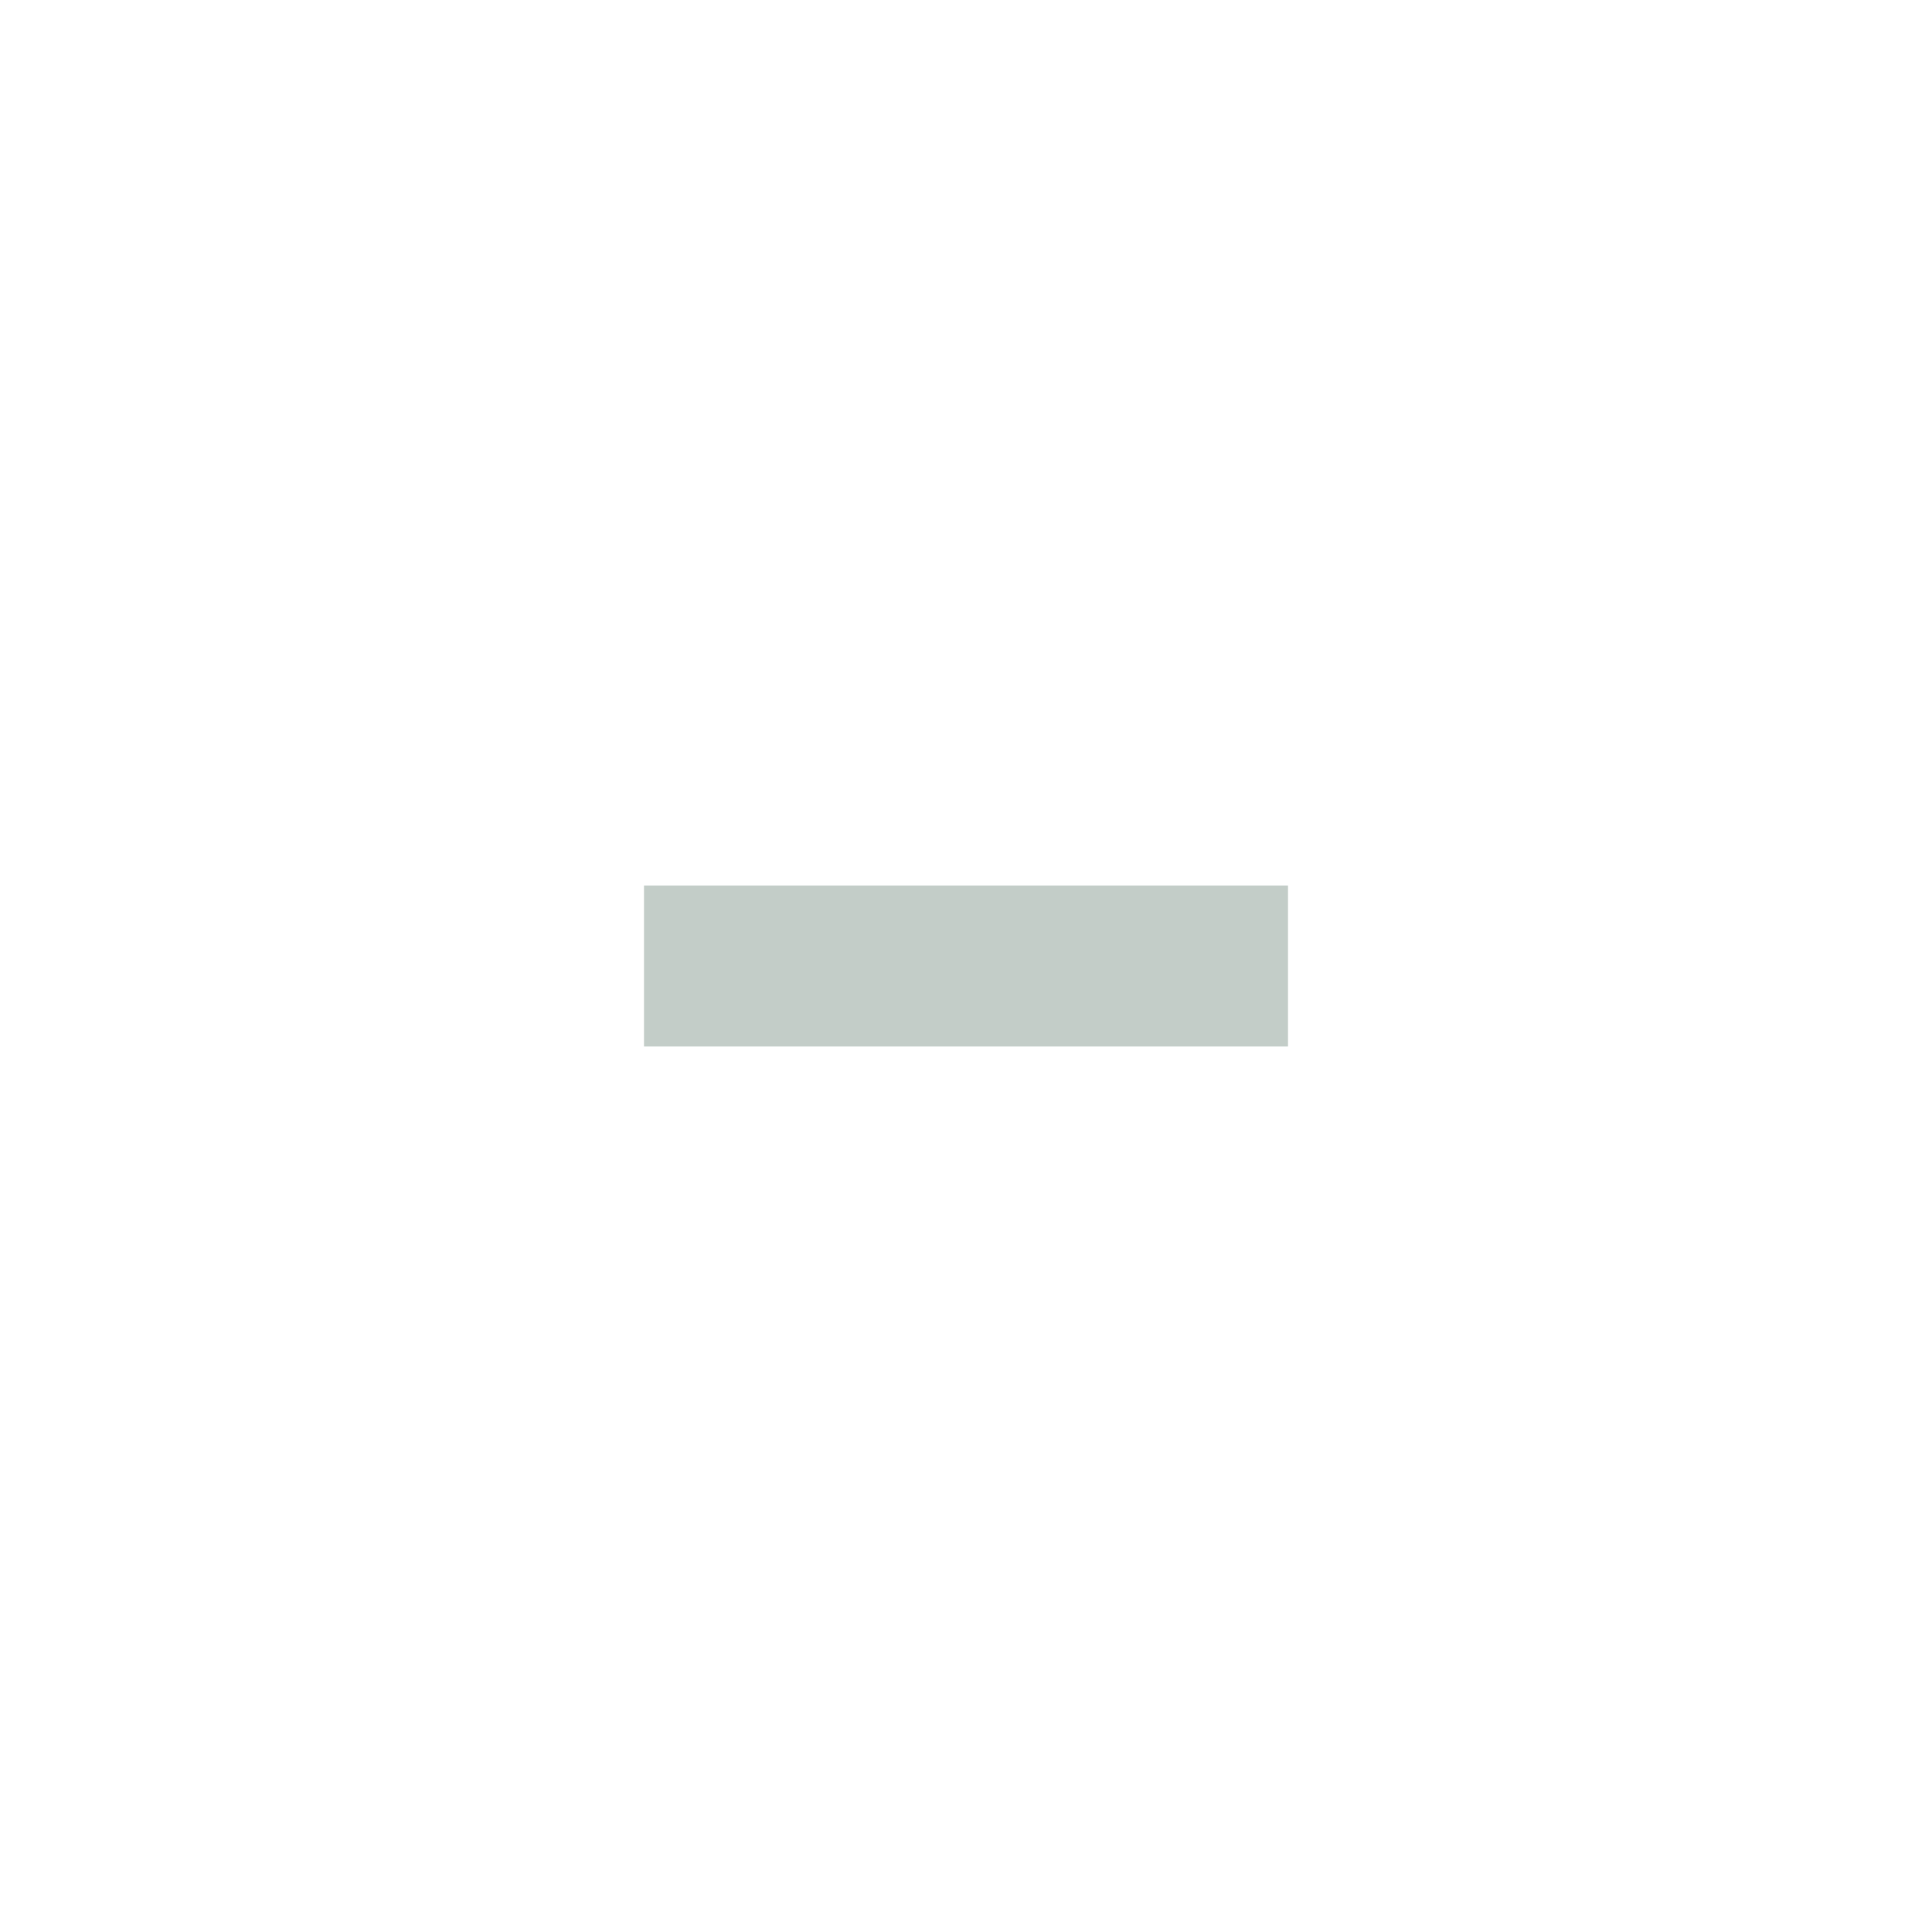
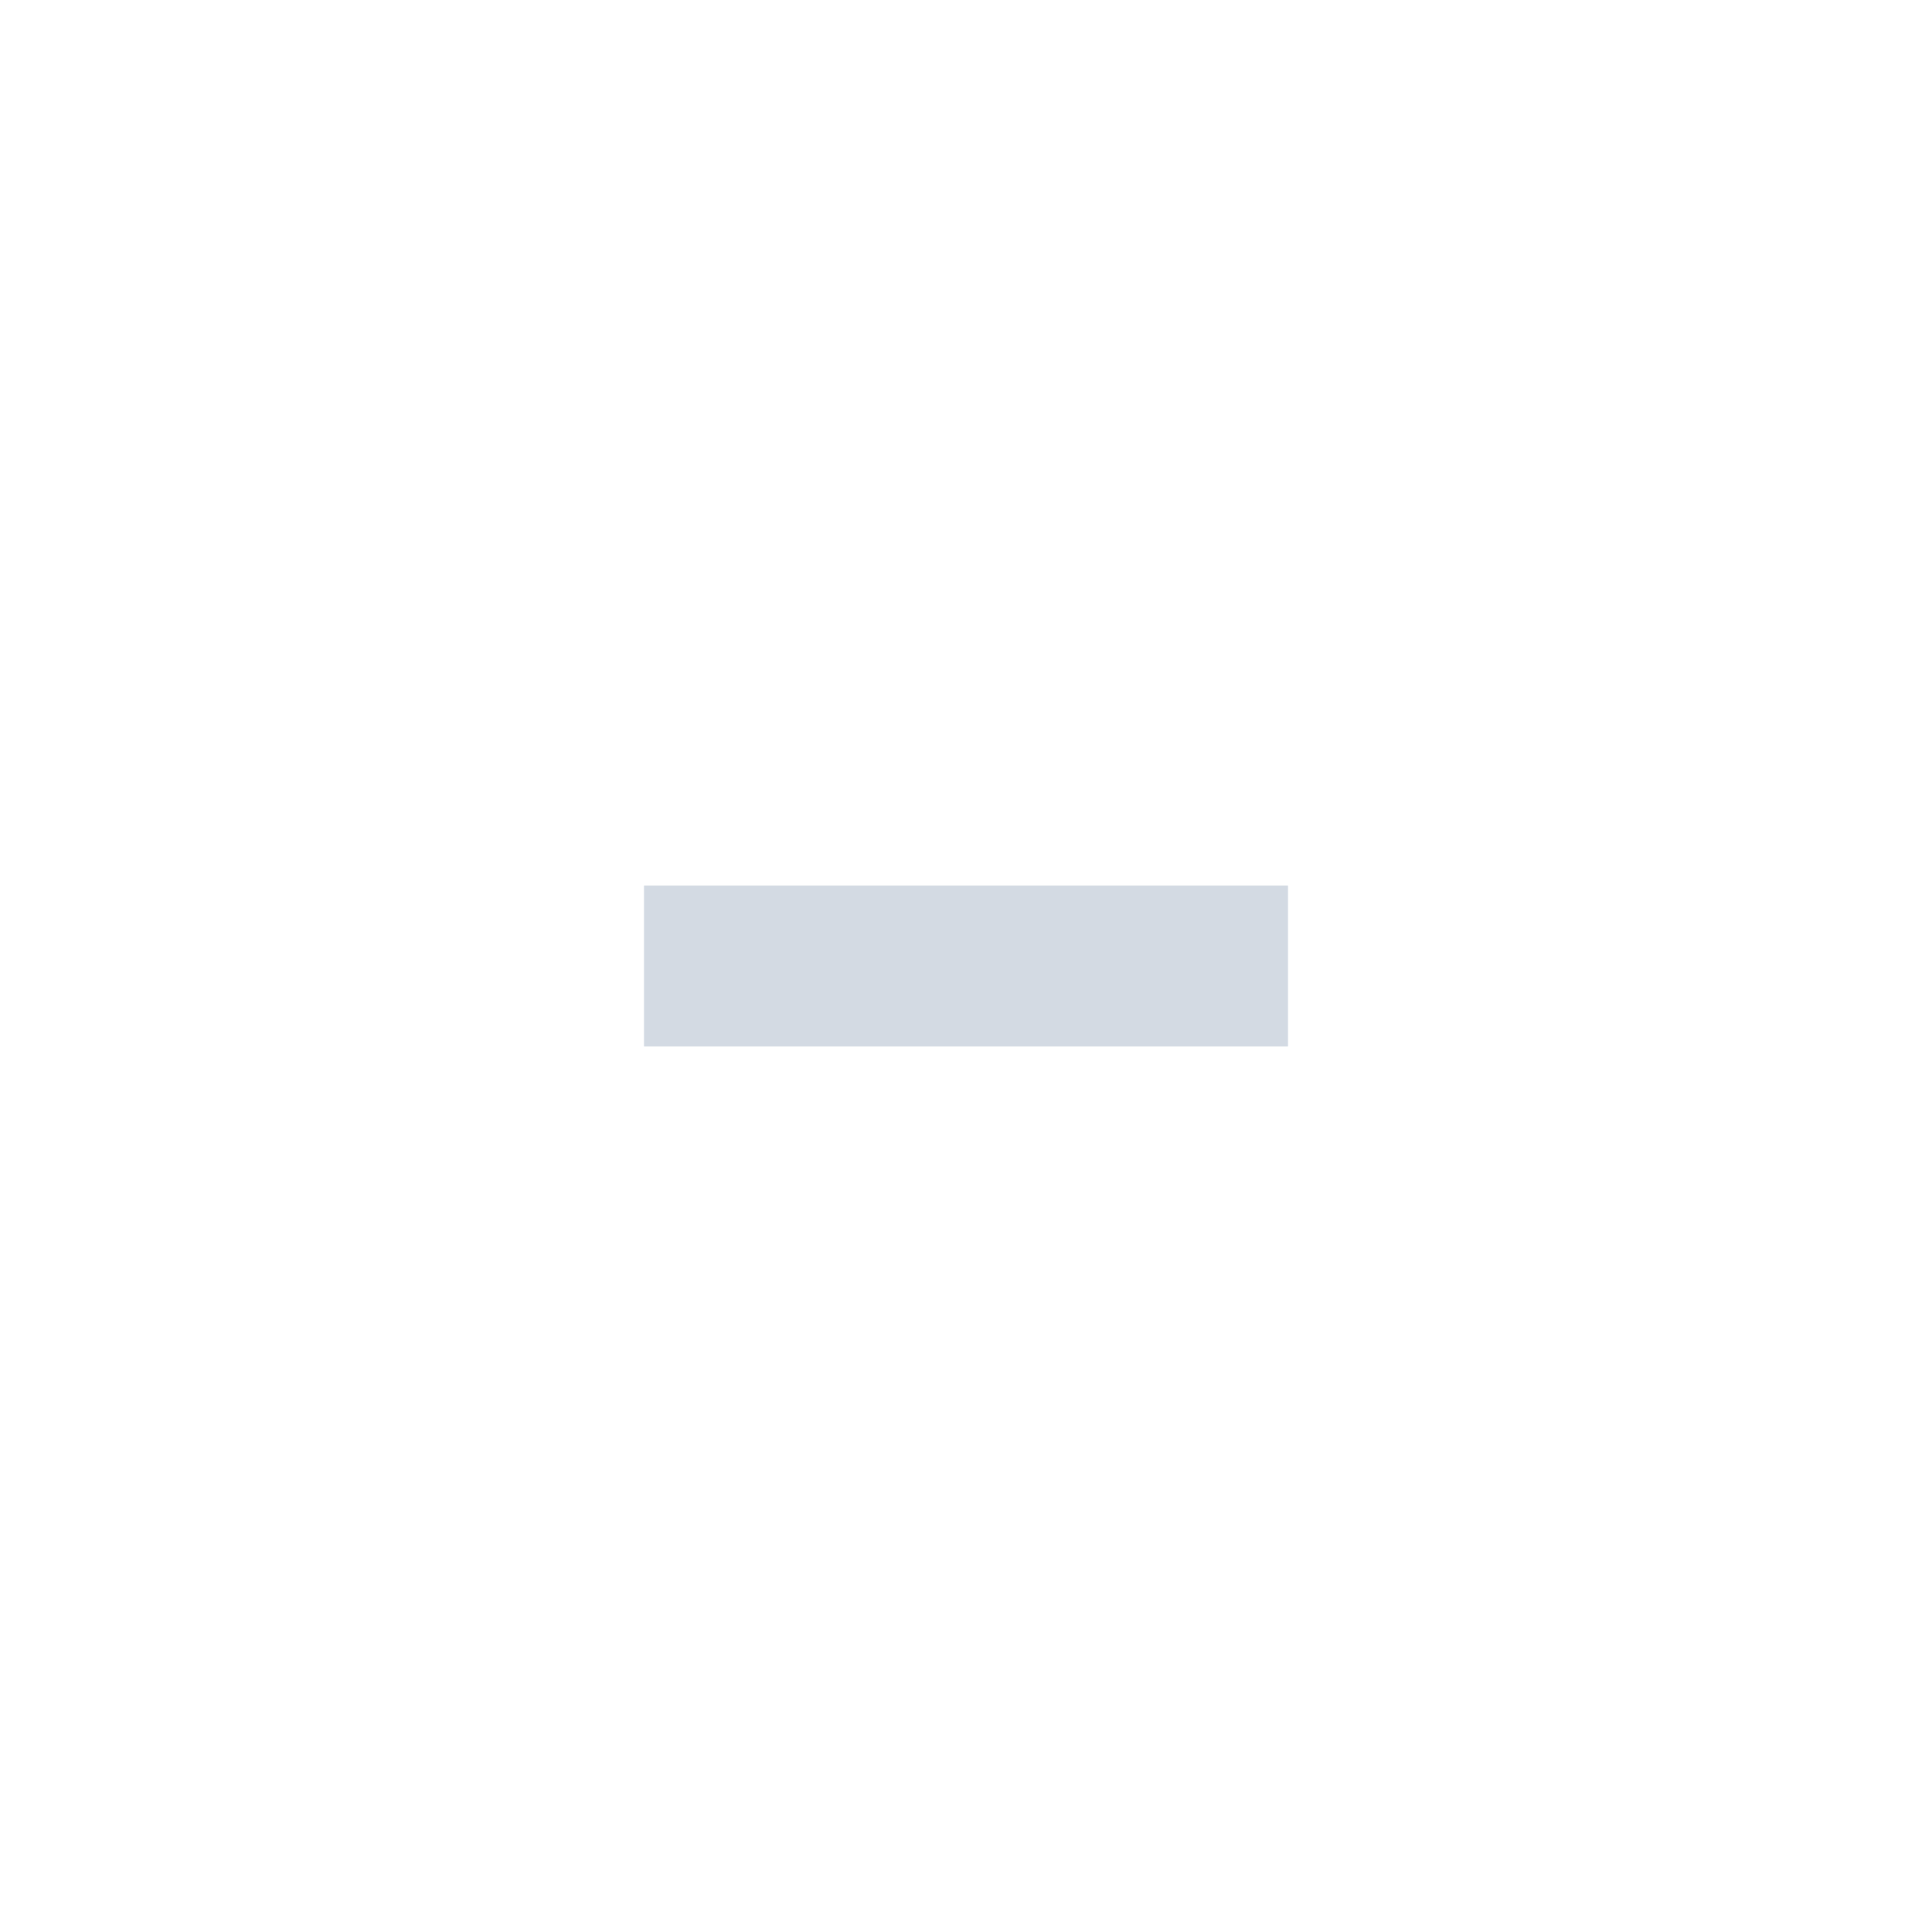
<svg xmlns="http://www.w3.org/2000/svg" version="1.1" x="0px" y="0px" width="24px" height="24px" viewBox="0 0 24 24" xml:space="preserve">
-   <rect x="8" y="11" fill="#c3cdc8" width="8" height="2" />
+   <rect x="8" y="11" fill="#d3dae3" width="8" height="2" />
</svg>
